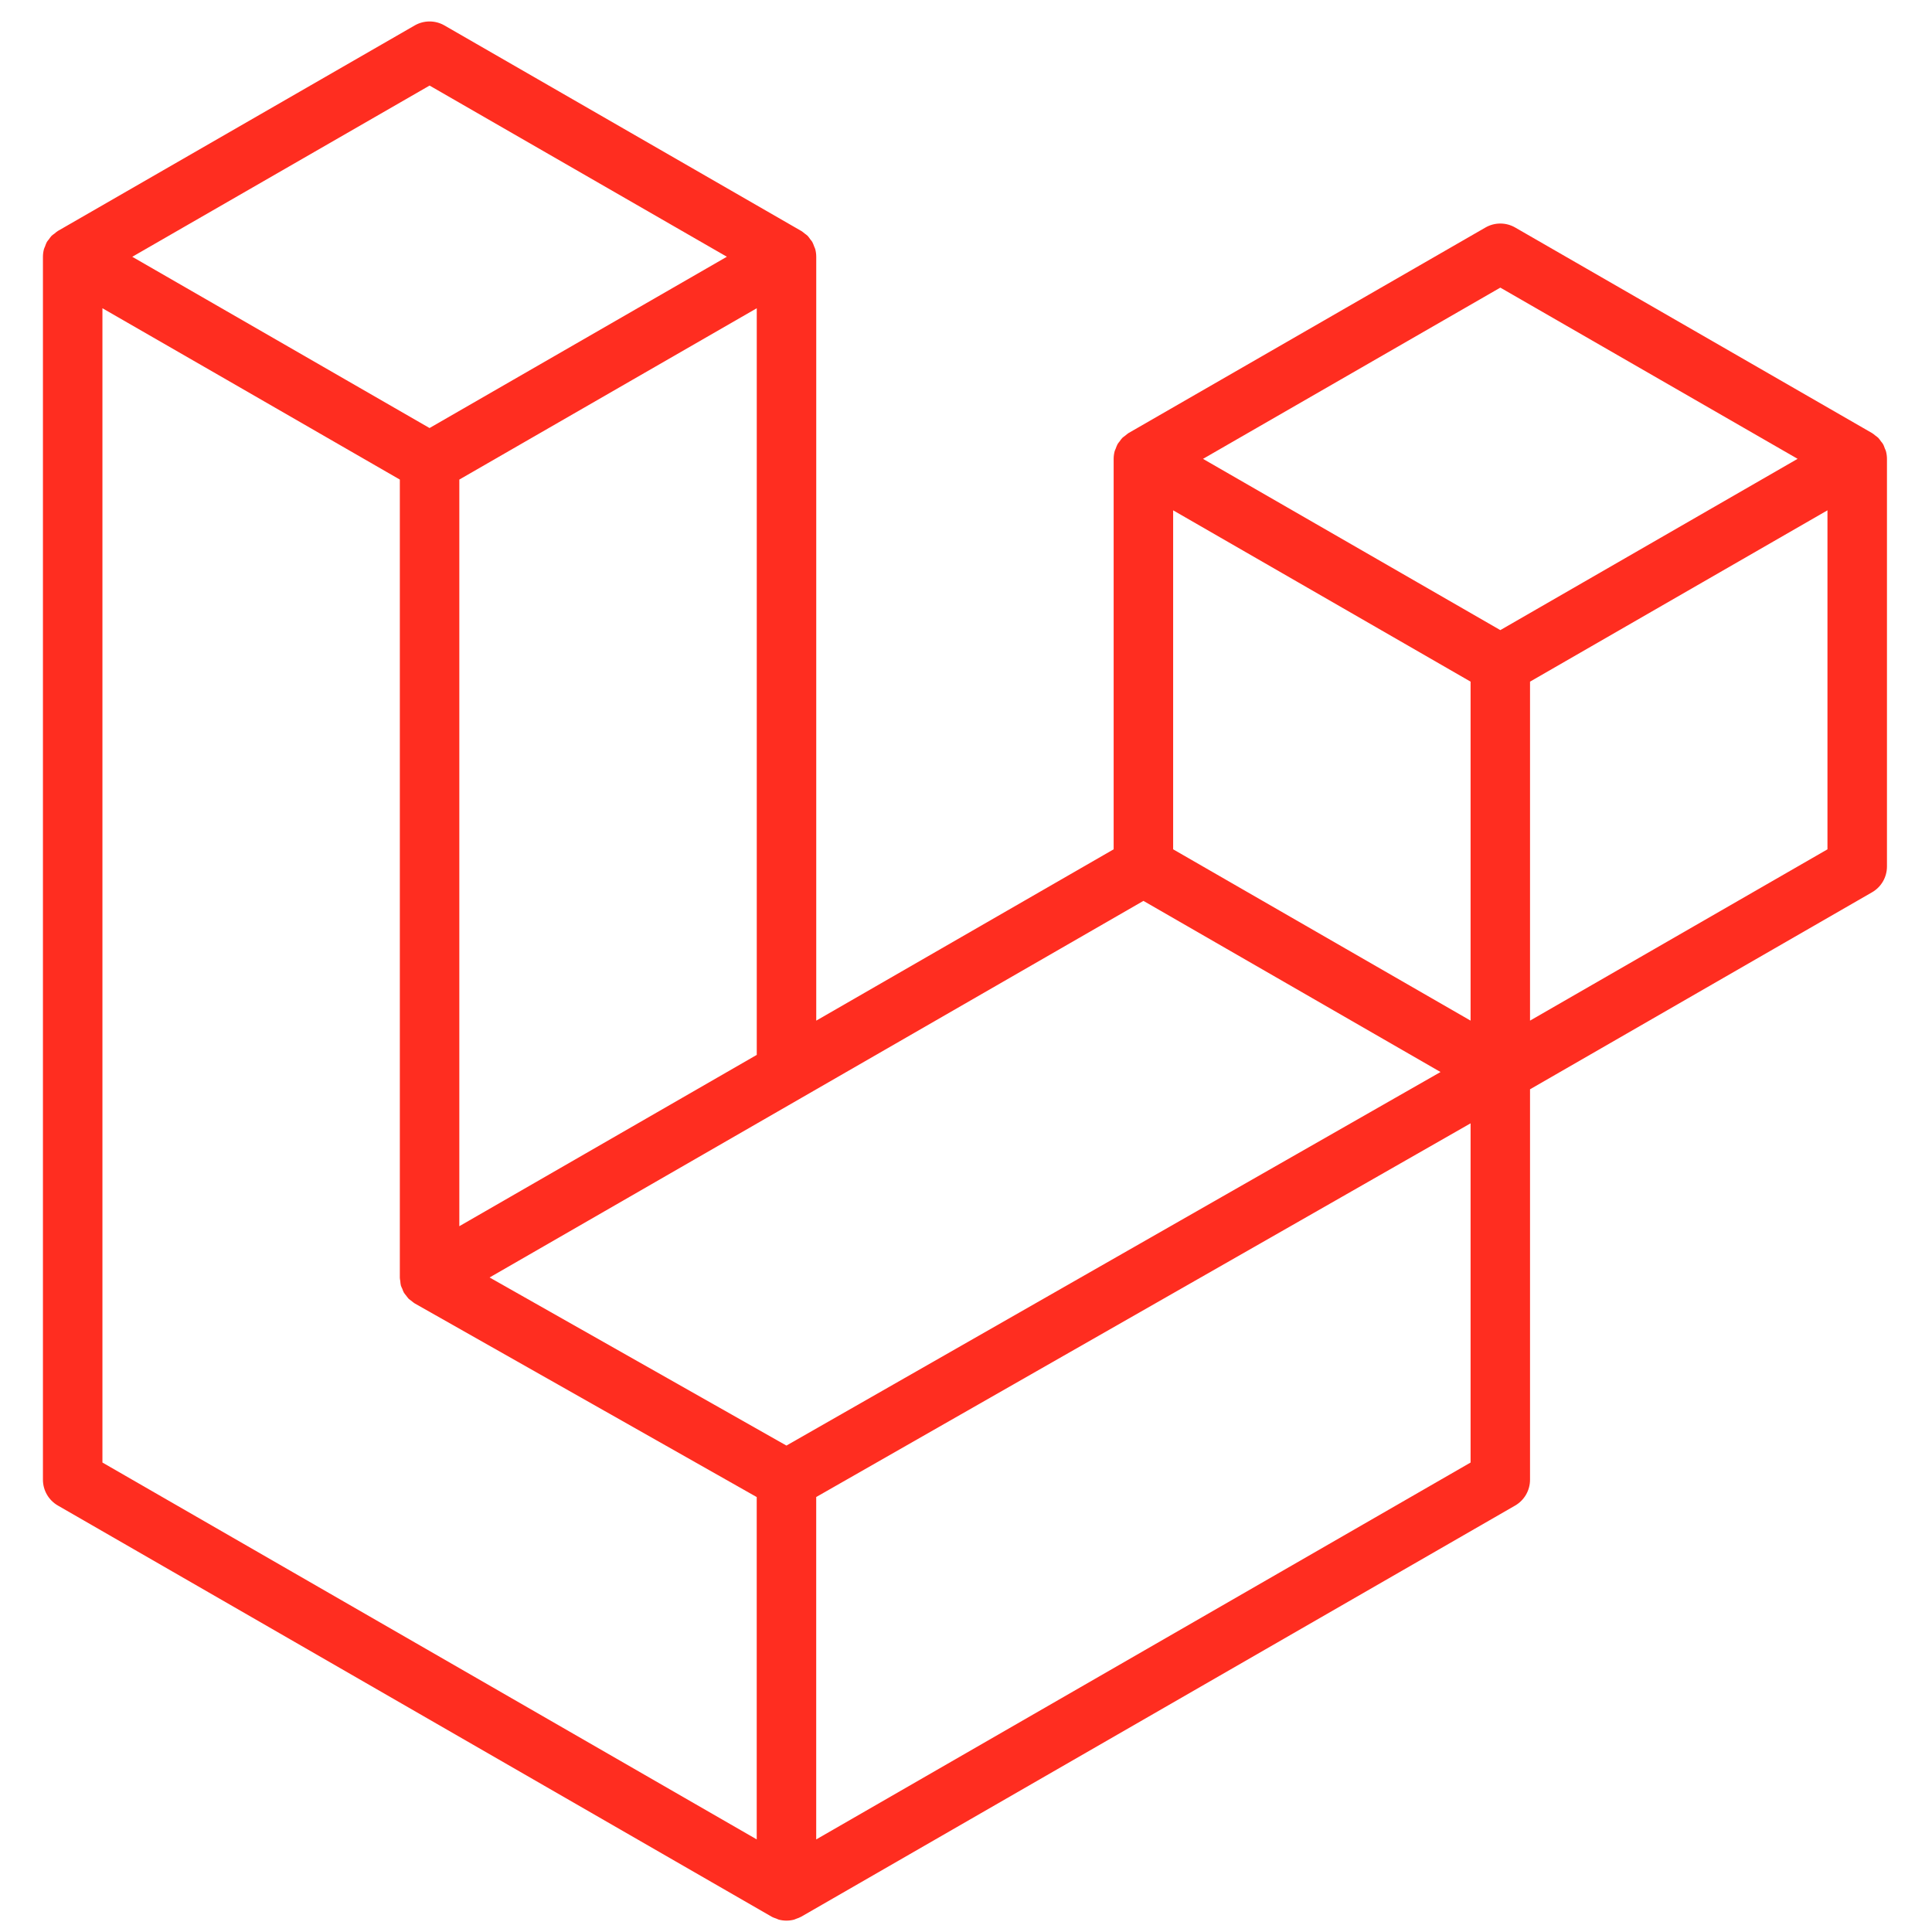
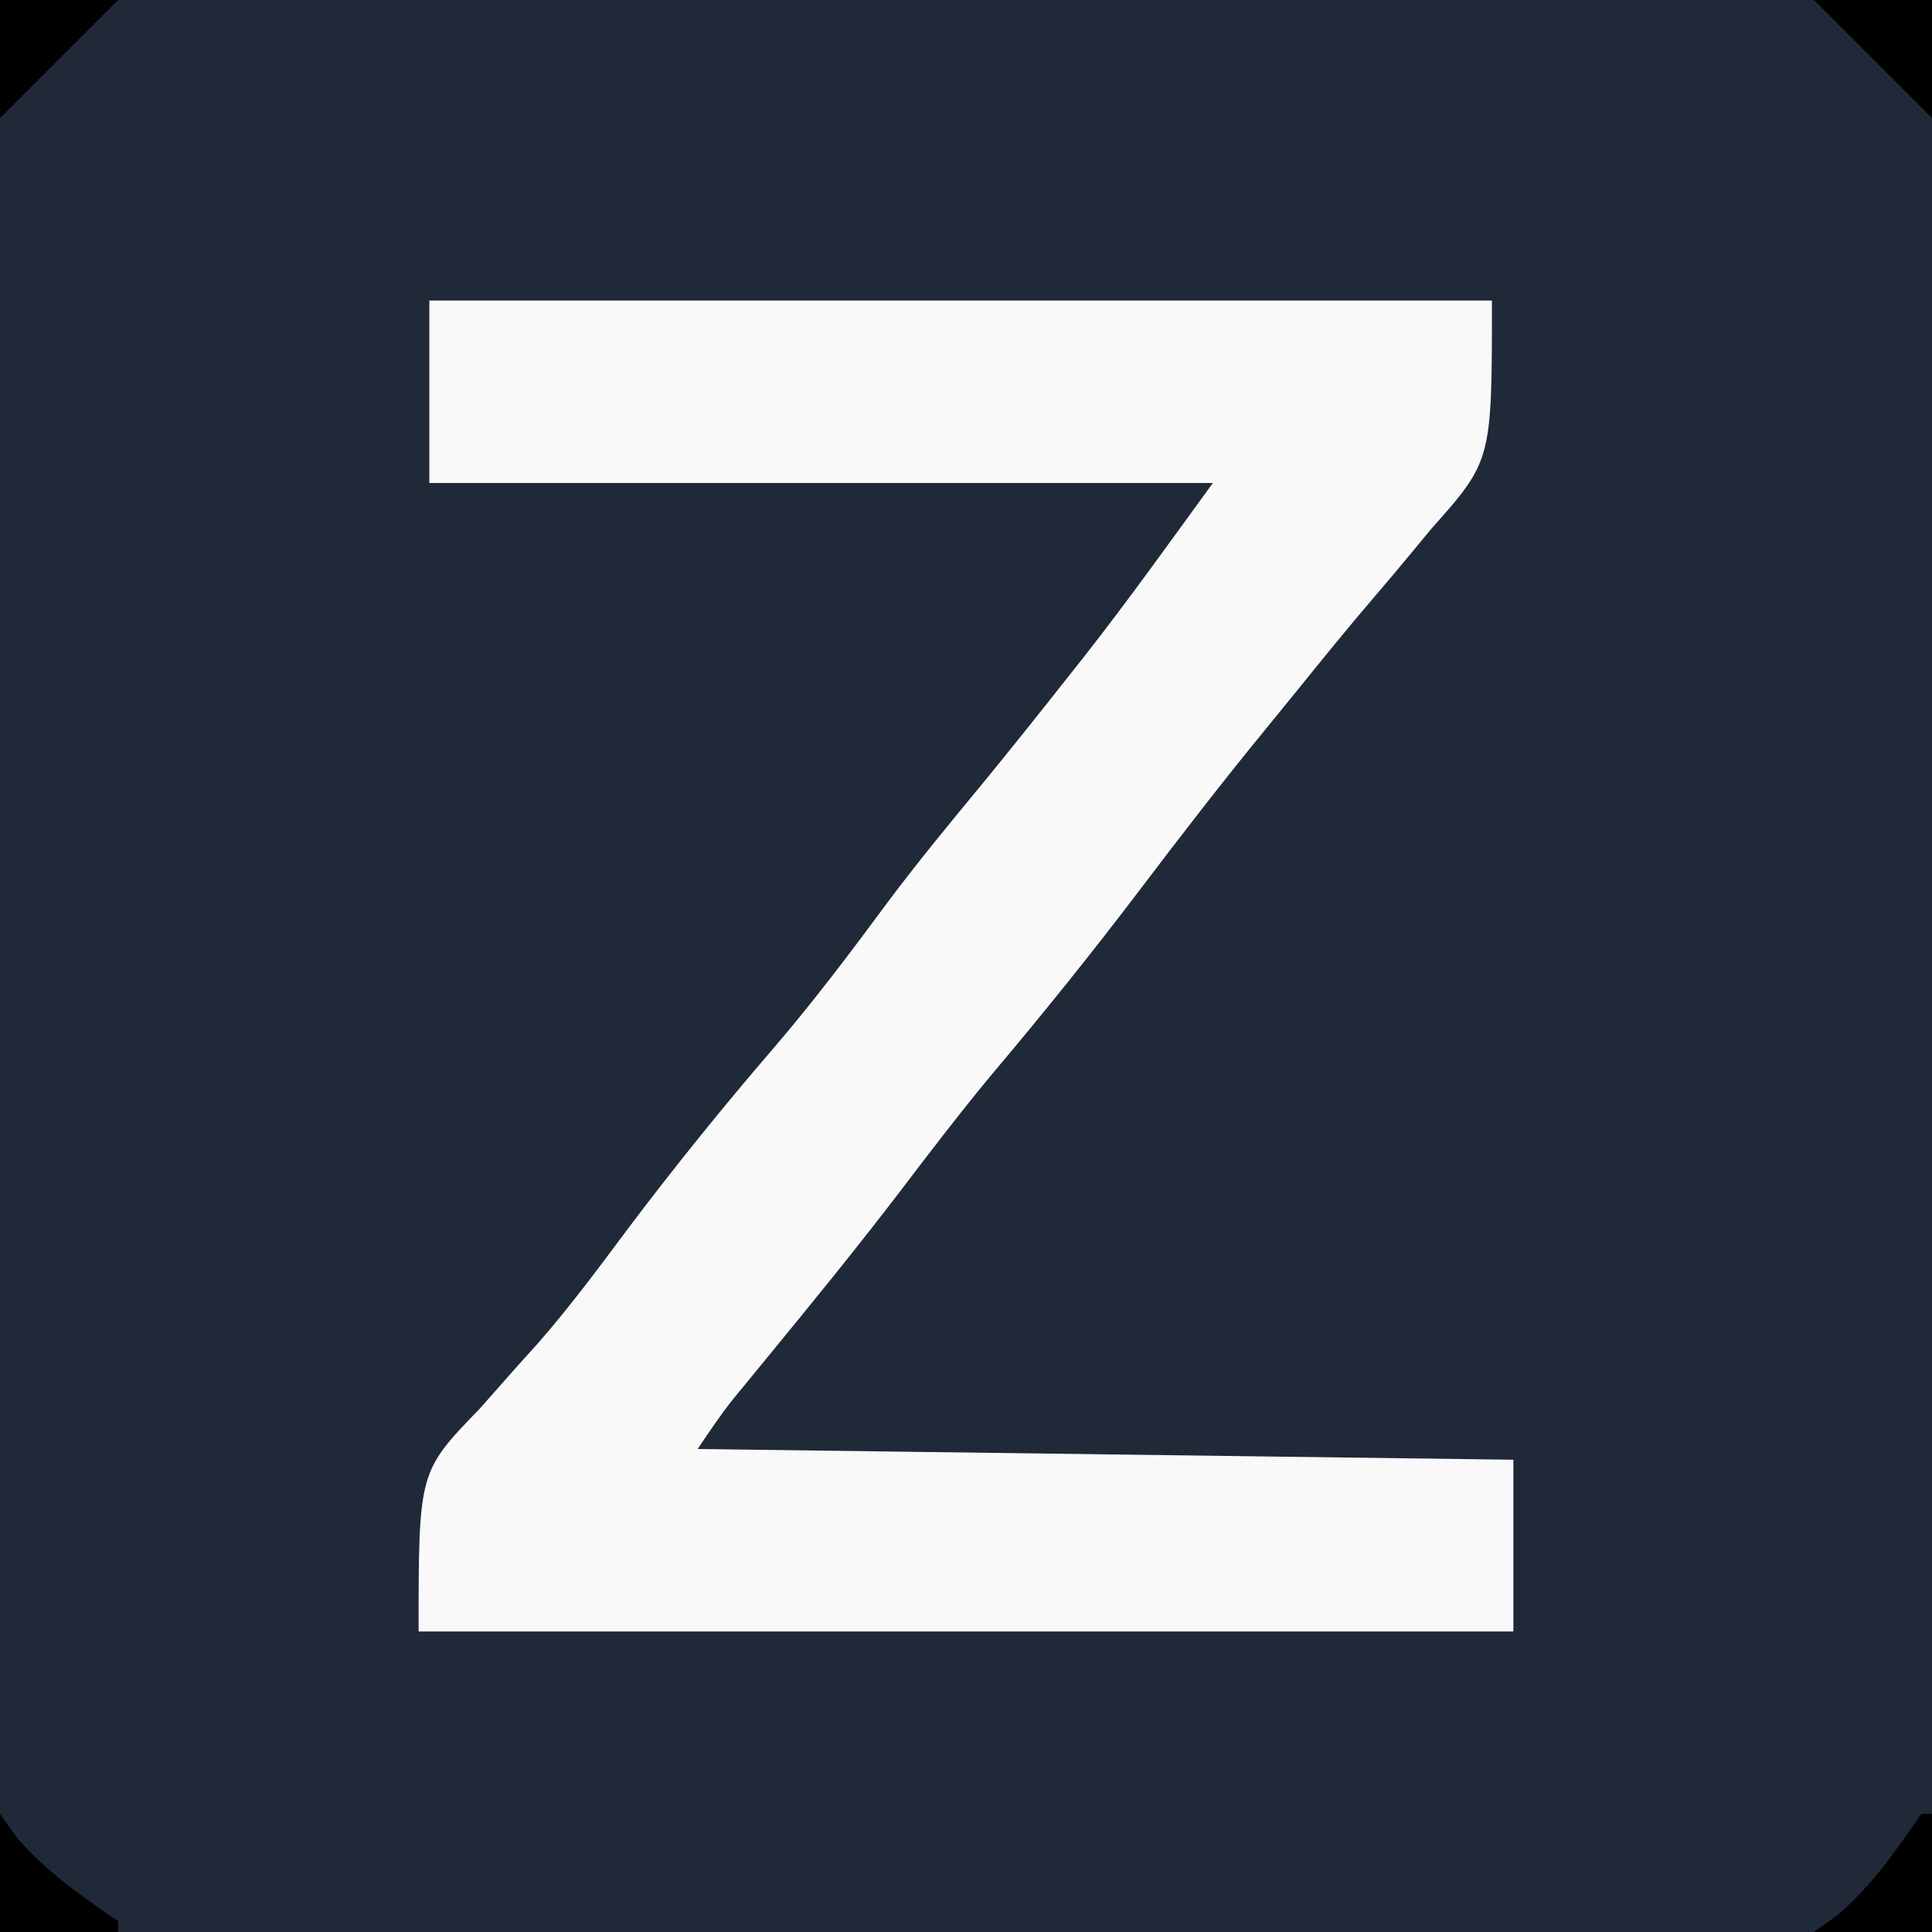
- <svg xmlns="http://www.w3.org/2000/svg" width="166" height="166" viewBox="0 0 166 166" fill="none">
-   <path fill-rule="evenodd" clip-rule="evenodd" d="M162.041 38.759C162.099 38.977 162.129 39.201 162.13 39.426V74.452C162.13 74.902 162.011 75.344 161.786 75.733C161.561 76.122 161.237 76.444 160.847 76.668L131.462 93.594V127.141C131.462 128.054 130.977 128.897 130.186 129.357L68.847 164.683C68.707 164.763 68.554 164.814 68.401 164.868C68.343 164.887 68.289 164.922 68.228 164.938C67.8 165.051 67.349 165.051 66.92 164.938C66.85 164.919 66.786 164.881 66.719 164.855C66.579 164.804 66.432 164.76 66.298 164.683L4.972 129.357C4.583 129.133 4.259 128.81 4.034 128.421C3.808 128.032 3.69 127.591 3.689 127.141L3.689 22.063C3.689 21.834 3.721 21.61 3.779 21.393C3.798 21.32 3.843 21.253 3.868 21.179C3.916 21.045 3.961 20.908 4.031 20.783C4.079 20.7 4.149 20.633 4.206 20.557C4.28 20.454 4.347 20.349 4.433 20.26C4.506 20.186 4.602 20.132 4.685 20.068C4.778 19.992 4.861 19.909 4.966 19.848L35.633 2.185C36.022 1.961 36.462 1.844 36.91 1.844C37.358 1.844 37.798 1.961 38.186 2.185L68.851 19.848H68.857C68.959 19.912 69.045 19.992 69.138 20.065C69.221 20.129 69.313 20.186 69.387 20.257C69.476 20.349 69.54 20.454 69.616 20.557C69.671 20.633 69.744 20.7 69.789 20.783C69.862 20.911 69.904 21.045 69.955 21.179C69.98 21.253 70.025 21.32 70.044 21.396C70.103 21.614 70.133 21.838 70.133 22.063V87.694L95.686 72.974V39.423C95.686 39.2 95.718 38.973 95.775 38.759C95.798 38.683 95.839 38.615 95.865 38.542C95.916 38.408 95.96 38.271 96.031 38.146C96.079 38.063 96.149 37.996 96.203 37.92C96.279 37.818 96.343 37.712 96.433 37.623C96.506 37.549 96.599 37.495 96.681 37.431C96.777 37.355 96.86 37.272 96.962 37.211L127.633 19.548C128.021 19.324 128.461 19.206 128.91 19.206C129.358 19.206 129.798 19.324 130.186 19.548L160.85 37.211C160.959 37.275 161.042 37.355 161.137 37.428C161.217 37.492 161.31 37.549 161.383 37.62C161.473 37.712 161.536 37.818 161.613 37.92C161.67 37.996 161.741 38.063 161.785 38.146C161.859 38.271 161.9 38.408 161.951 38.542C161.98 38.615 162.021 38.683 162.041 38.759ZM157.018 72.974V43.848L146.287 50.028L131.462 58.568V87.694L157.021 72.974H157.018ZM126.354 125.663V96.518L111.771 104.85L70.13 128.626V158.046L126.354 125.663ZM8.801 26.485V125.663L65.018 158.043V128.629L35.649 112L35.64 111.994L35.627 111.988C35.528 111.93 35.445 111.847 35.353 111.777C35.273 111.713 35.18 111.662 35.11 111.592L35.104 111.582C35.021 111.502 34.963 111.403 34.893 111.314C34.829 111.228 34.753 111.154 34.702 111.065L34.699 111.055C34.641 110.96 34.606 110.845 34.565 110.736C34.523 110.64 34.469 110.551 34.443 110.449C34.411 110.328 34.405 110.197 34.392 110.072C34.379 109.976 34.354 109.881 34.354 109.785V109.778V41.205L19.532 32.662L8.801 26.485ZM36.913 7.35L11.364 22.063L36.907 36.777L62.453 22.06L36.907 7.35H36.913ZM50.2 99.174L65.022 90.637V26.485L54.291 32.665L39.466 41.205V105.357L50.2 99.174ZM128.91 24.713L103.363 39.426L128.91 54.14L154.453 39.423L128.91 24.713ZM126.354 58.568L111.529 50.028L100.798 43.848V72.974L115.619 81.511L126.354 87.694V58.568ZM67.571 124.205L105.042 102.803L123.772 92.109L98.245 77.405L68.854 94.334L42.066 109.762L67.571 124.205Z" fill="#FF2D20" />
+ <svg xmlns="http://www.w3.org/2000/svg" version="1.1" width="180" height="180">
+   <path d="M0 0 C59.4 0 118.8 0 180 0 C180 59.4 180 118.8 180 180 C120.6 180 61.2 180 0 180 C0 120.6 0 61.2 0 0 Z " fill="#202938" transform="translate(0,0)" />
+   <path d="M0 0 C32.67 0 65.34 0 99 0 C99 14.924 99 14.924 93.312 21.312 C92.726 22.023 92.139 22.734 91.535 23.467 C90.315 24.941 89.081 26.405 87.834 27.858 C85.537 30.541 83.316 33.28 81.096 36.027 C80.03 37.345 78.959 38.66 77.885 39.971 C73.917 44.816 70.094 49.758 66.312 54.75 C61.817 60.683 57.188 66.439 52.383 72.125 C49.482 75.624 46.727 79.224 43.978 82.842 C39.867 88.228 35.589 93.472 31.29 98.708 C30.761 99.354 30.232 99.999 29.688 100.664 C29.217 101.236 28.746 101.808 28.262 102.397 C27.099 103.875 26.043 105.435 25 107 C50.08 107.33 75.16 107.66 101 108 C101 113.28 101 118.56 101 124 C67.34 124 33.68 124 -1 124 C-1 109.123 -1 109.123 4.688 103.25 C5.89 101.897 7.089 100.542 8.285 99.184 C8.903 98.499 9.52 97.814 10.157 97.109 C13.174 93.657 15.885 89.985 18.625 86.312 C22.952 80.585 27.428 75.043 32.113 69.605 C35.901 65.185 39.372 60.572 42.828 55.891 C45.647 52.138 48.626 48.533 51.613 44.914 C54.298 41.636 56.939 38.327 59.562 35 C59.985 34.467 60.408 33.934 60.843 33.385 C65.057 28.026 68.98 22.527 73 17 C48.91 17 24.82 17 0 17 C0 11.39 0 5.78 0 0 Z " fill="#F9F9F9" transform="translate(40,28)" />
+   <path d="M0 0 C3.63 0 7.26 0 11 0 C7.333 3.667 3.667 7.333 0 11 C0 7.37 0 3.74 0 0 Z " fill="#000001" transform="translate(0,0)" />
+   <path d="M0 0 C0.516 0.722 1.031 1.444 1.562 2.188 C4.424 5.49 7.415 7.518 11 10 C11 10.33 11 10.66 11 11 C7.37 11 3.74 11 0 11 C0 7.37 0 3.74 0 0 Z " fill="#000000" transform="translate(0,169)" />
+   <path d="M0 0 C3.63 0 7.26 0 11 0 C11 3.63 11 7.26 11 11 C7.333 7.333 3.667 3.667 0 0 Z " fill="#000000" transform="translate(169,0)" />
+   <path d="M0 0 C0.33 0 0.66 0 1 0 C1 3.63 1 7.26 1 11 C-2.63 11 -6.26 11 -10 11 C-9.278 10.484 -8.556 9.969 -7.812 9.438 C-4.51 6.576 -2.482 3.585 0 0 Z " fill="#000000" transform="translate(179,169)" />
</svg>
